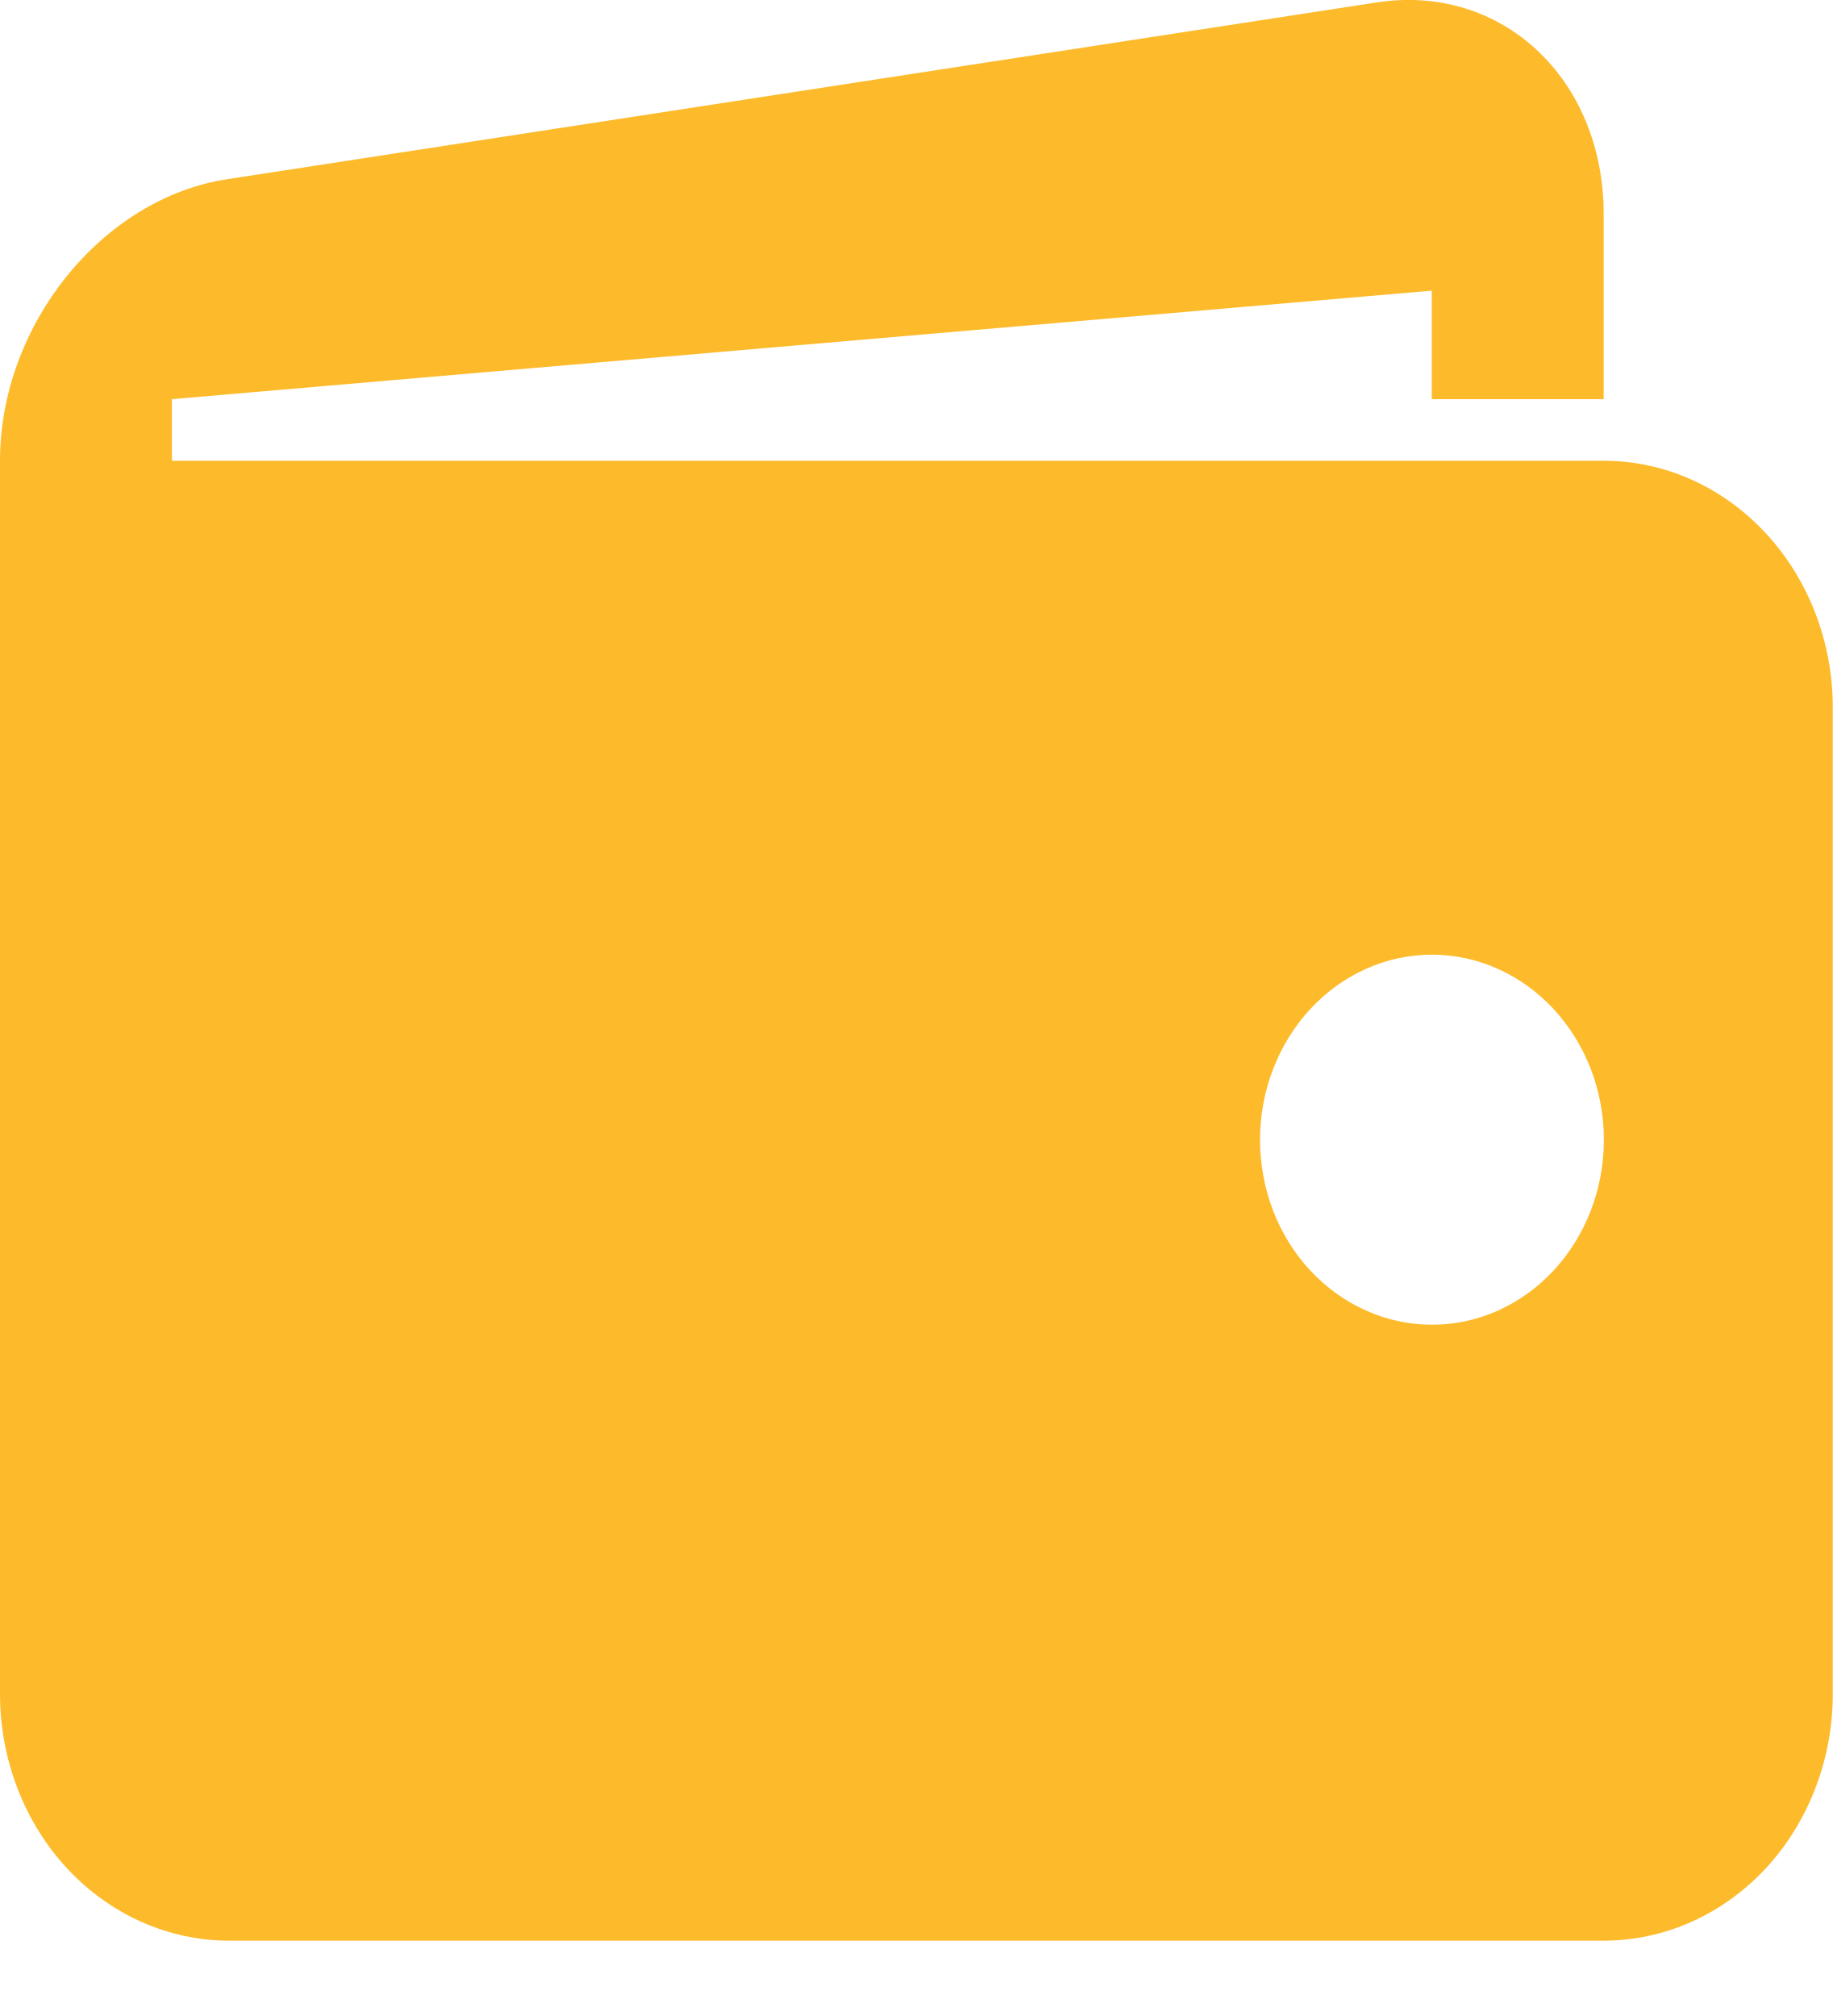
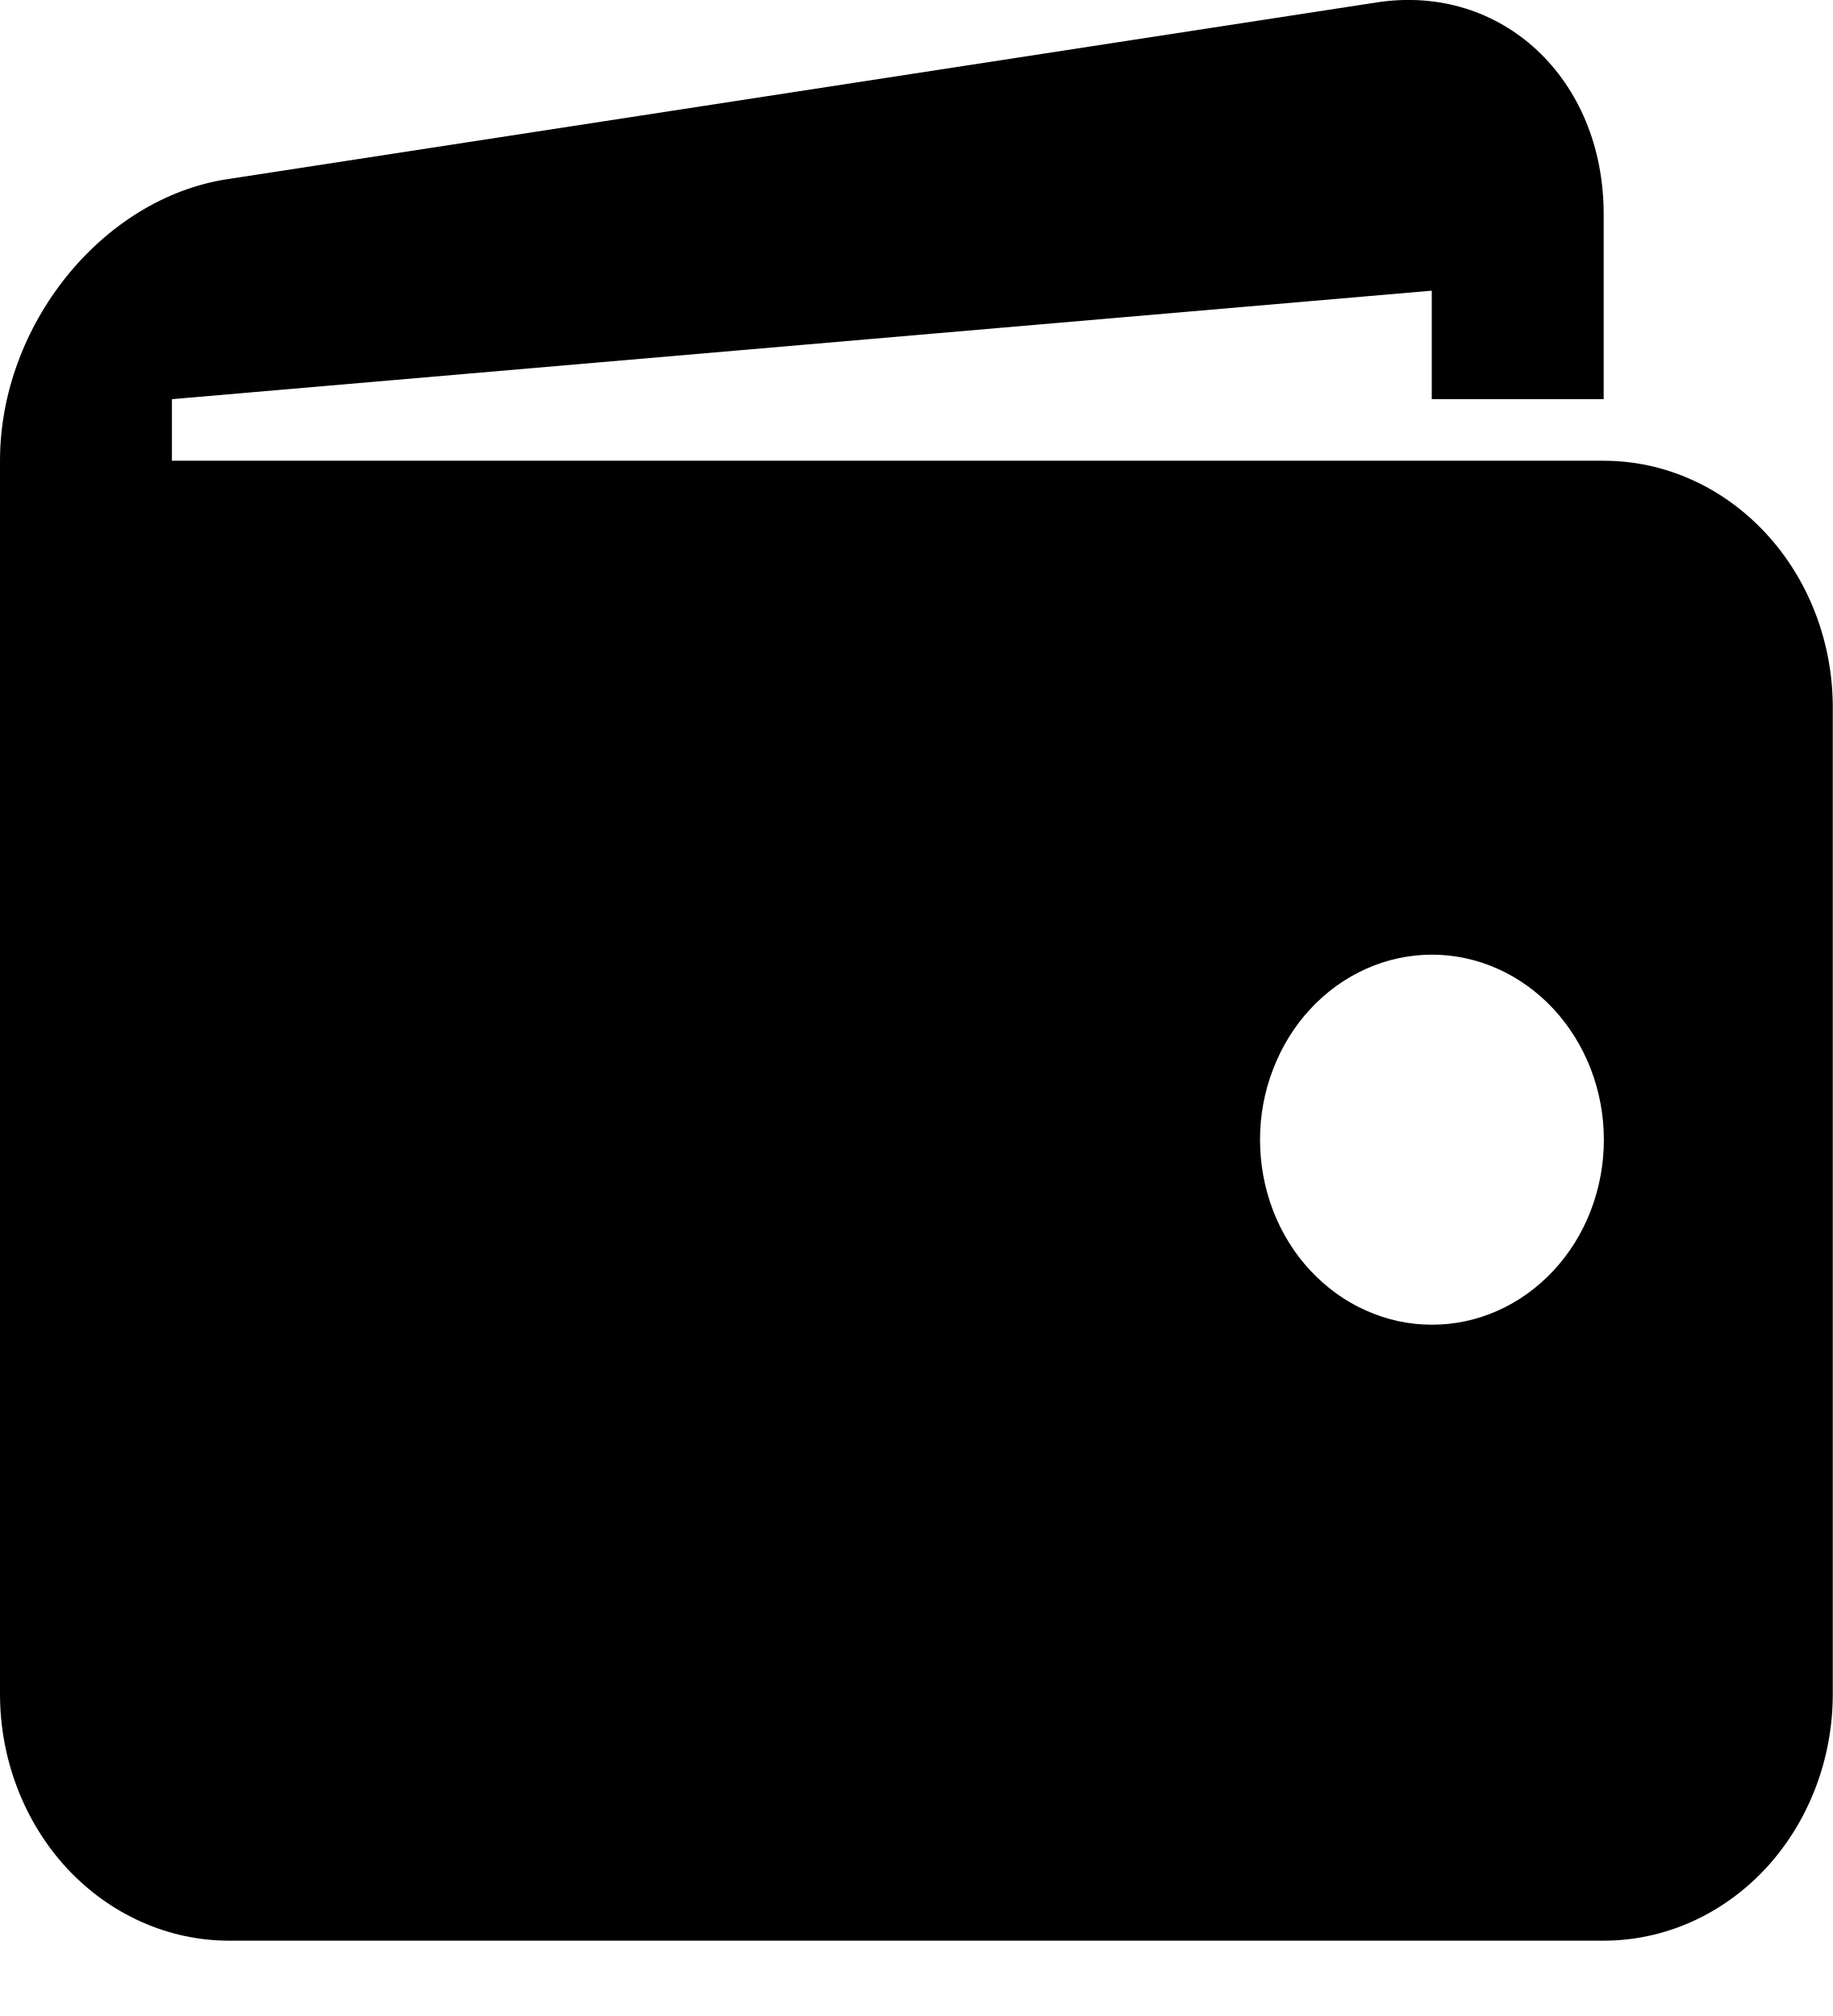
<svg xmlns="http://www.w3.org/2000/svg" width="10" height="11" viewBox="0 0 10 11" fill="none">
-   <path d="M8.75 2.514H0.938V2.178L7.812 1.586V2.178H8.75V1.169C8.75 0.428 8.193 -0.091 7.513 0.013L1.238 0.978C0.557 1.083 0 1.774 0 2.514V9.243C0 9.6 0.132 9.942 0.366 10.195C0.601 10.447 0.918 10.589 1.25 10.589H8.75C9.082 10.589 9.399 10.447 9.634 10.195C9.868 9.942 10 9.6 10 9.243V3.86C10 3.503 9.868 3.161 9.634 2.909C9.399 2.656 9.082 2.514 8.75 2.514ZM7.812 7.228C7.689 7.228 7.567 7.202 7.454 7.151C7.34 7.101 7.237 7.026 7.149 6.932C7.062 6.839 6.993 6.727 6.946 6.605C6.899 6.482 6.875 6.351 6.875 6.218C6.875 6.086 6.899 5.955 6.947 5.832C6.994 5.71 7.063 5.598 7.15 5.505C7.237 5.411 7.34 5.337 7.454 5.286C7.568 5.235 7.69 5.209 7.813 5.209C8.062 5.209 8.3 5.316 8.476 5.505C8.652 5.695 8.751 5.951 8.751 6.219C8.751 6.487 8.652 6.744 8.476 6.933C8.3 7.122 8.061 7.229 7.812 7.228Z" fill="#FDBB2C" />
+   <path d="M8.75 2.514H0.938V2.178L7.812 1.586V2.178H8.75V1.169C8.75 0.428 8.193 -0.091 7.513 0.013L1.238 0.978C0.557 1.083 0 1.774 0 2.514V9.243C0 9.6 0.132 9.942 0.366 10.195C0.601 10.447 0.918 10.589 1.25 10.589H8.75C9.082 10.589 9.399 10.447 9.634 10.195C9.868 9.942 10 9.6 10 9.243V3.86C10 3.503 9.868 3.161 9.634 2.909C9.399 2.656 9.082 2.514 8.75 2.514ZM7.812 7.228C7.689 7.228 7.567 7.202 7.454 7.151C7.34 7.101 7.237 7.026 7.149 6.932C7.062 6.839 6.993 6.727 6.946 6.605C6.899 6.482 6.875 6.351 6.875 6.218C6.875 6.086 6.899 5.955 6.947 5.832C6.994 5.71 7.063 5.598 7.15 5.505C7.237 5.411 7.34 5.337 7.454 5.286C7.568 5.235 7.69 5.209 7.813 5.209C8.062 5.209 8.3 5.316 8.476 5.505C8.652 5.695 8.751 5.951 8.751 6.219C8.751 6.487 8.652 6.744 8.476 6.933C8.3 7.122 8.061 7.229 7.812 7.228Z" fill="black" />
</svg>
